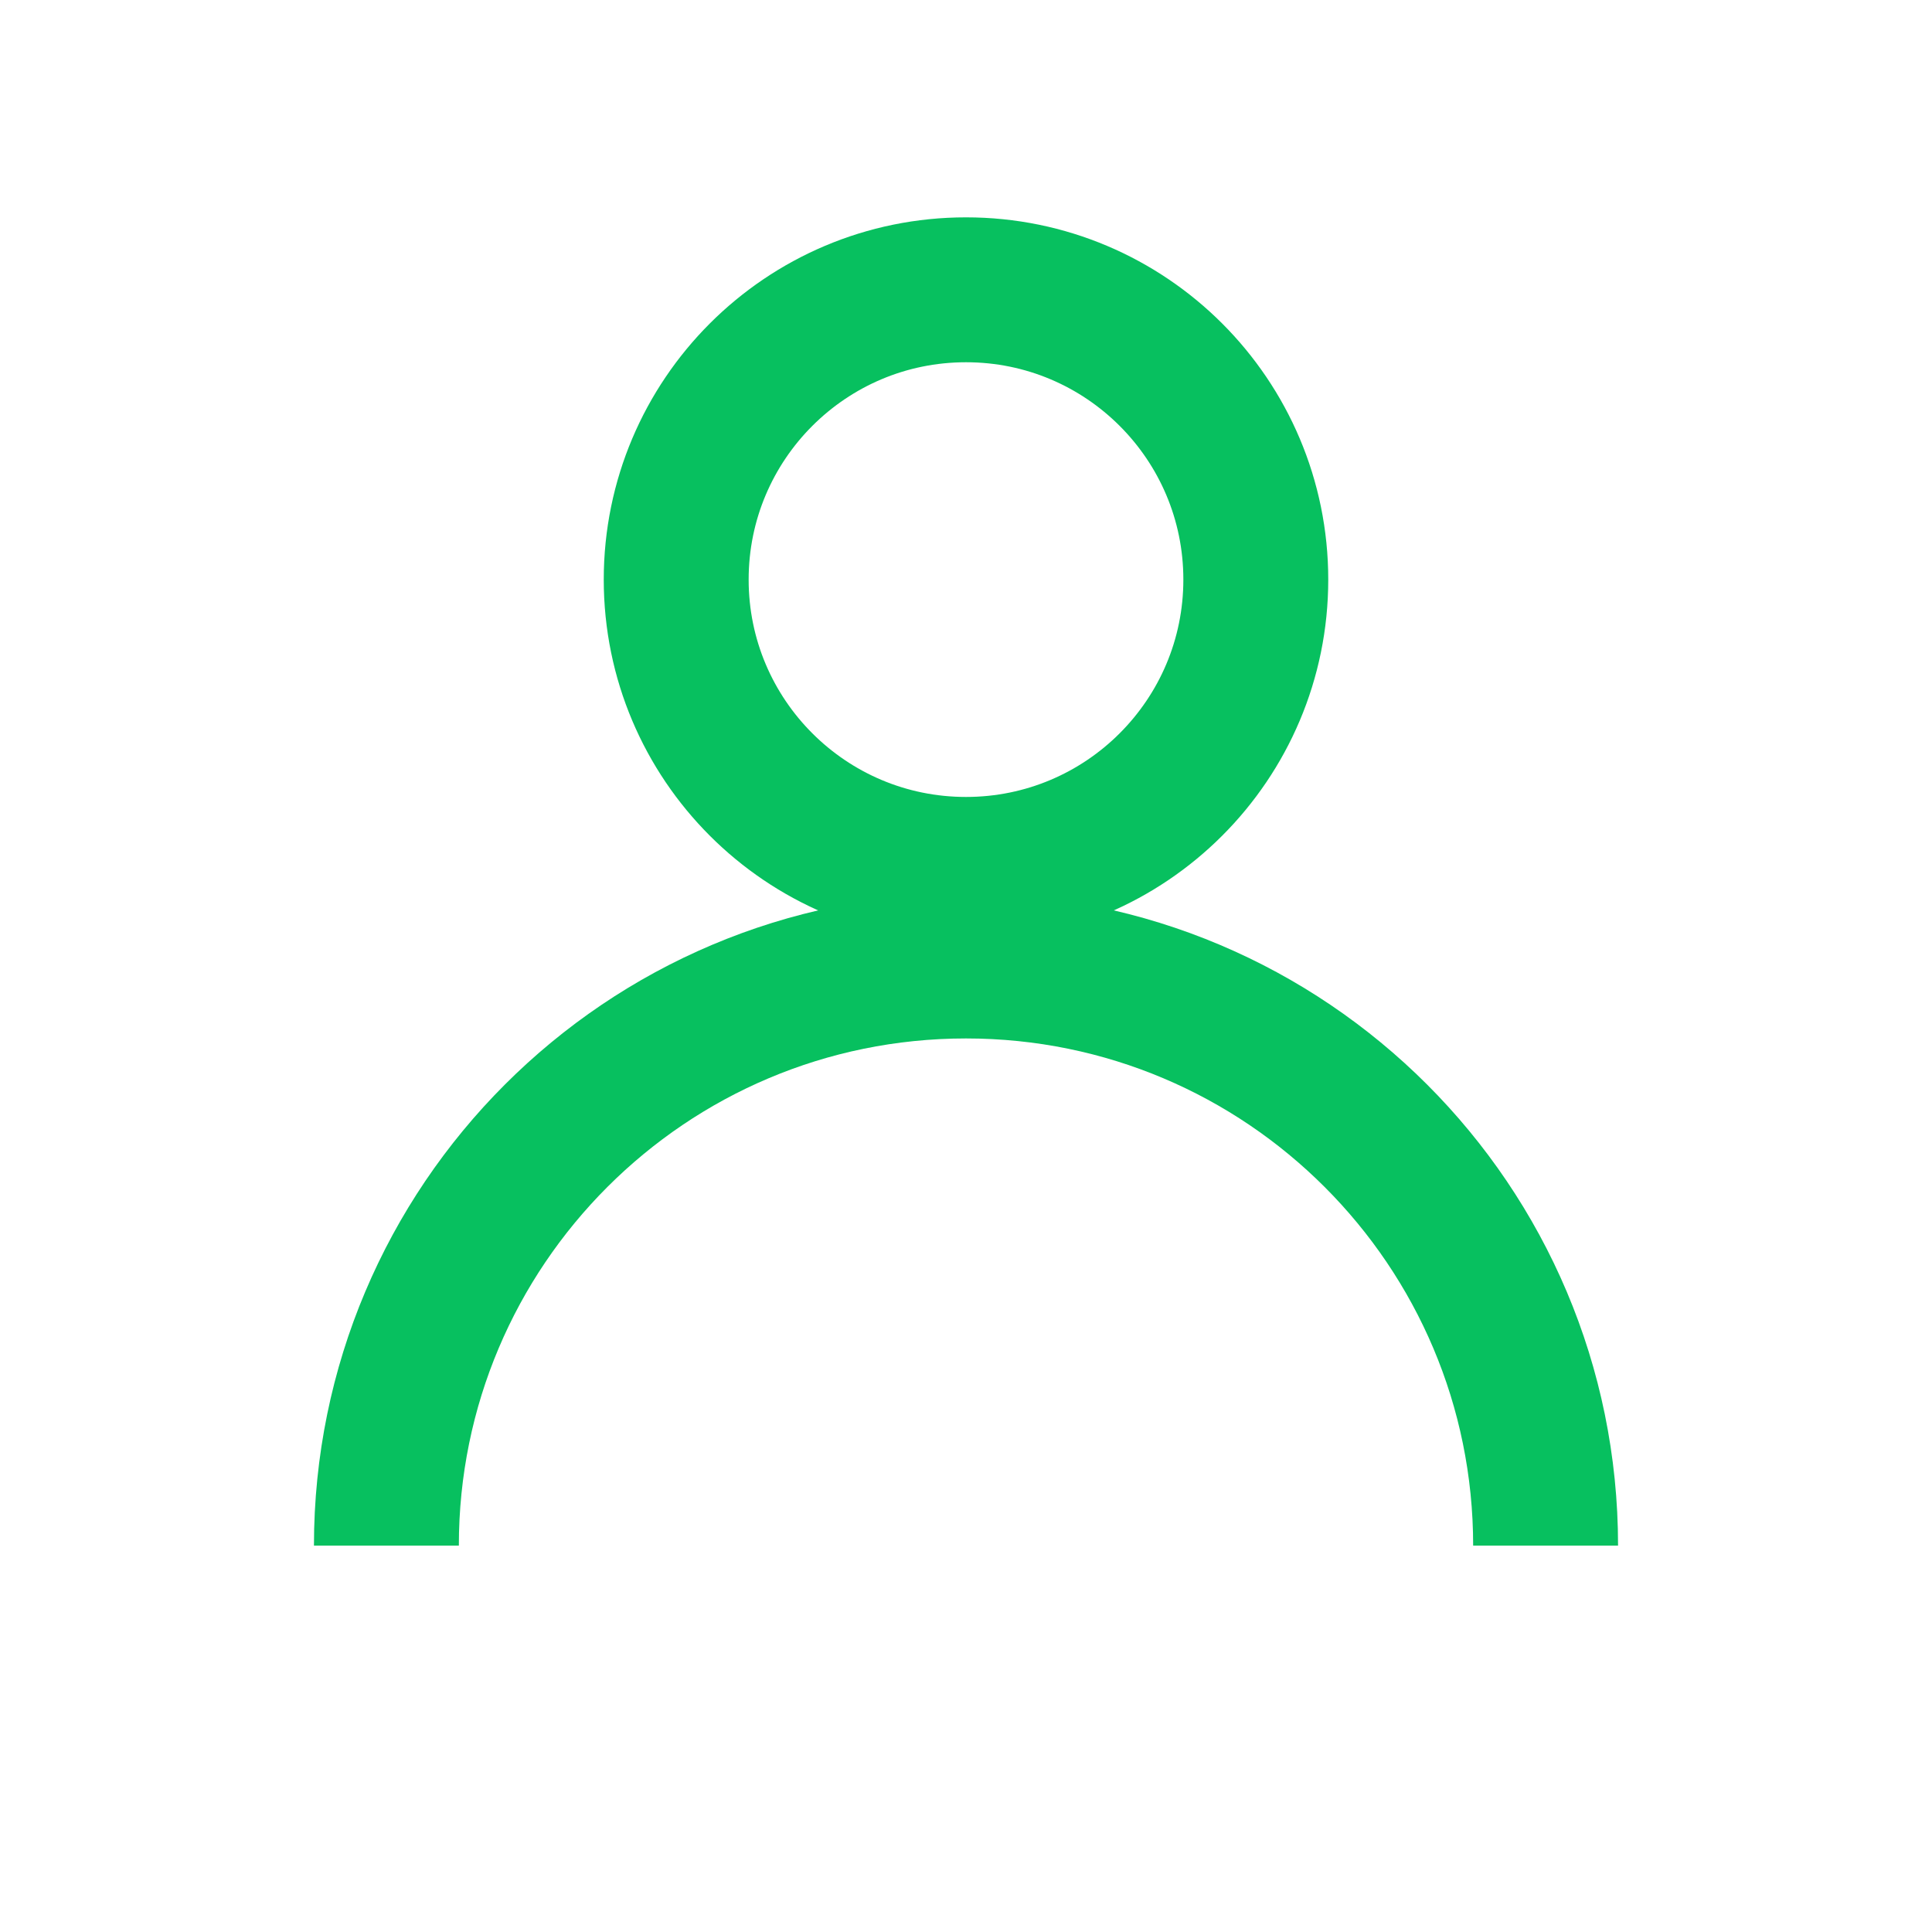
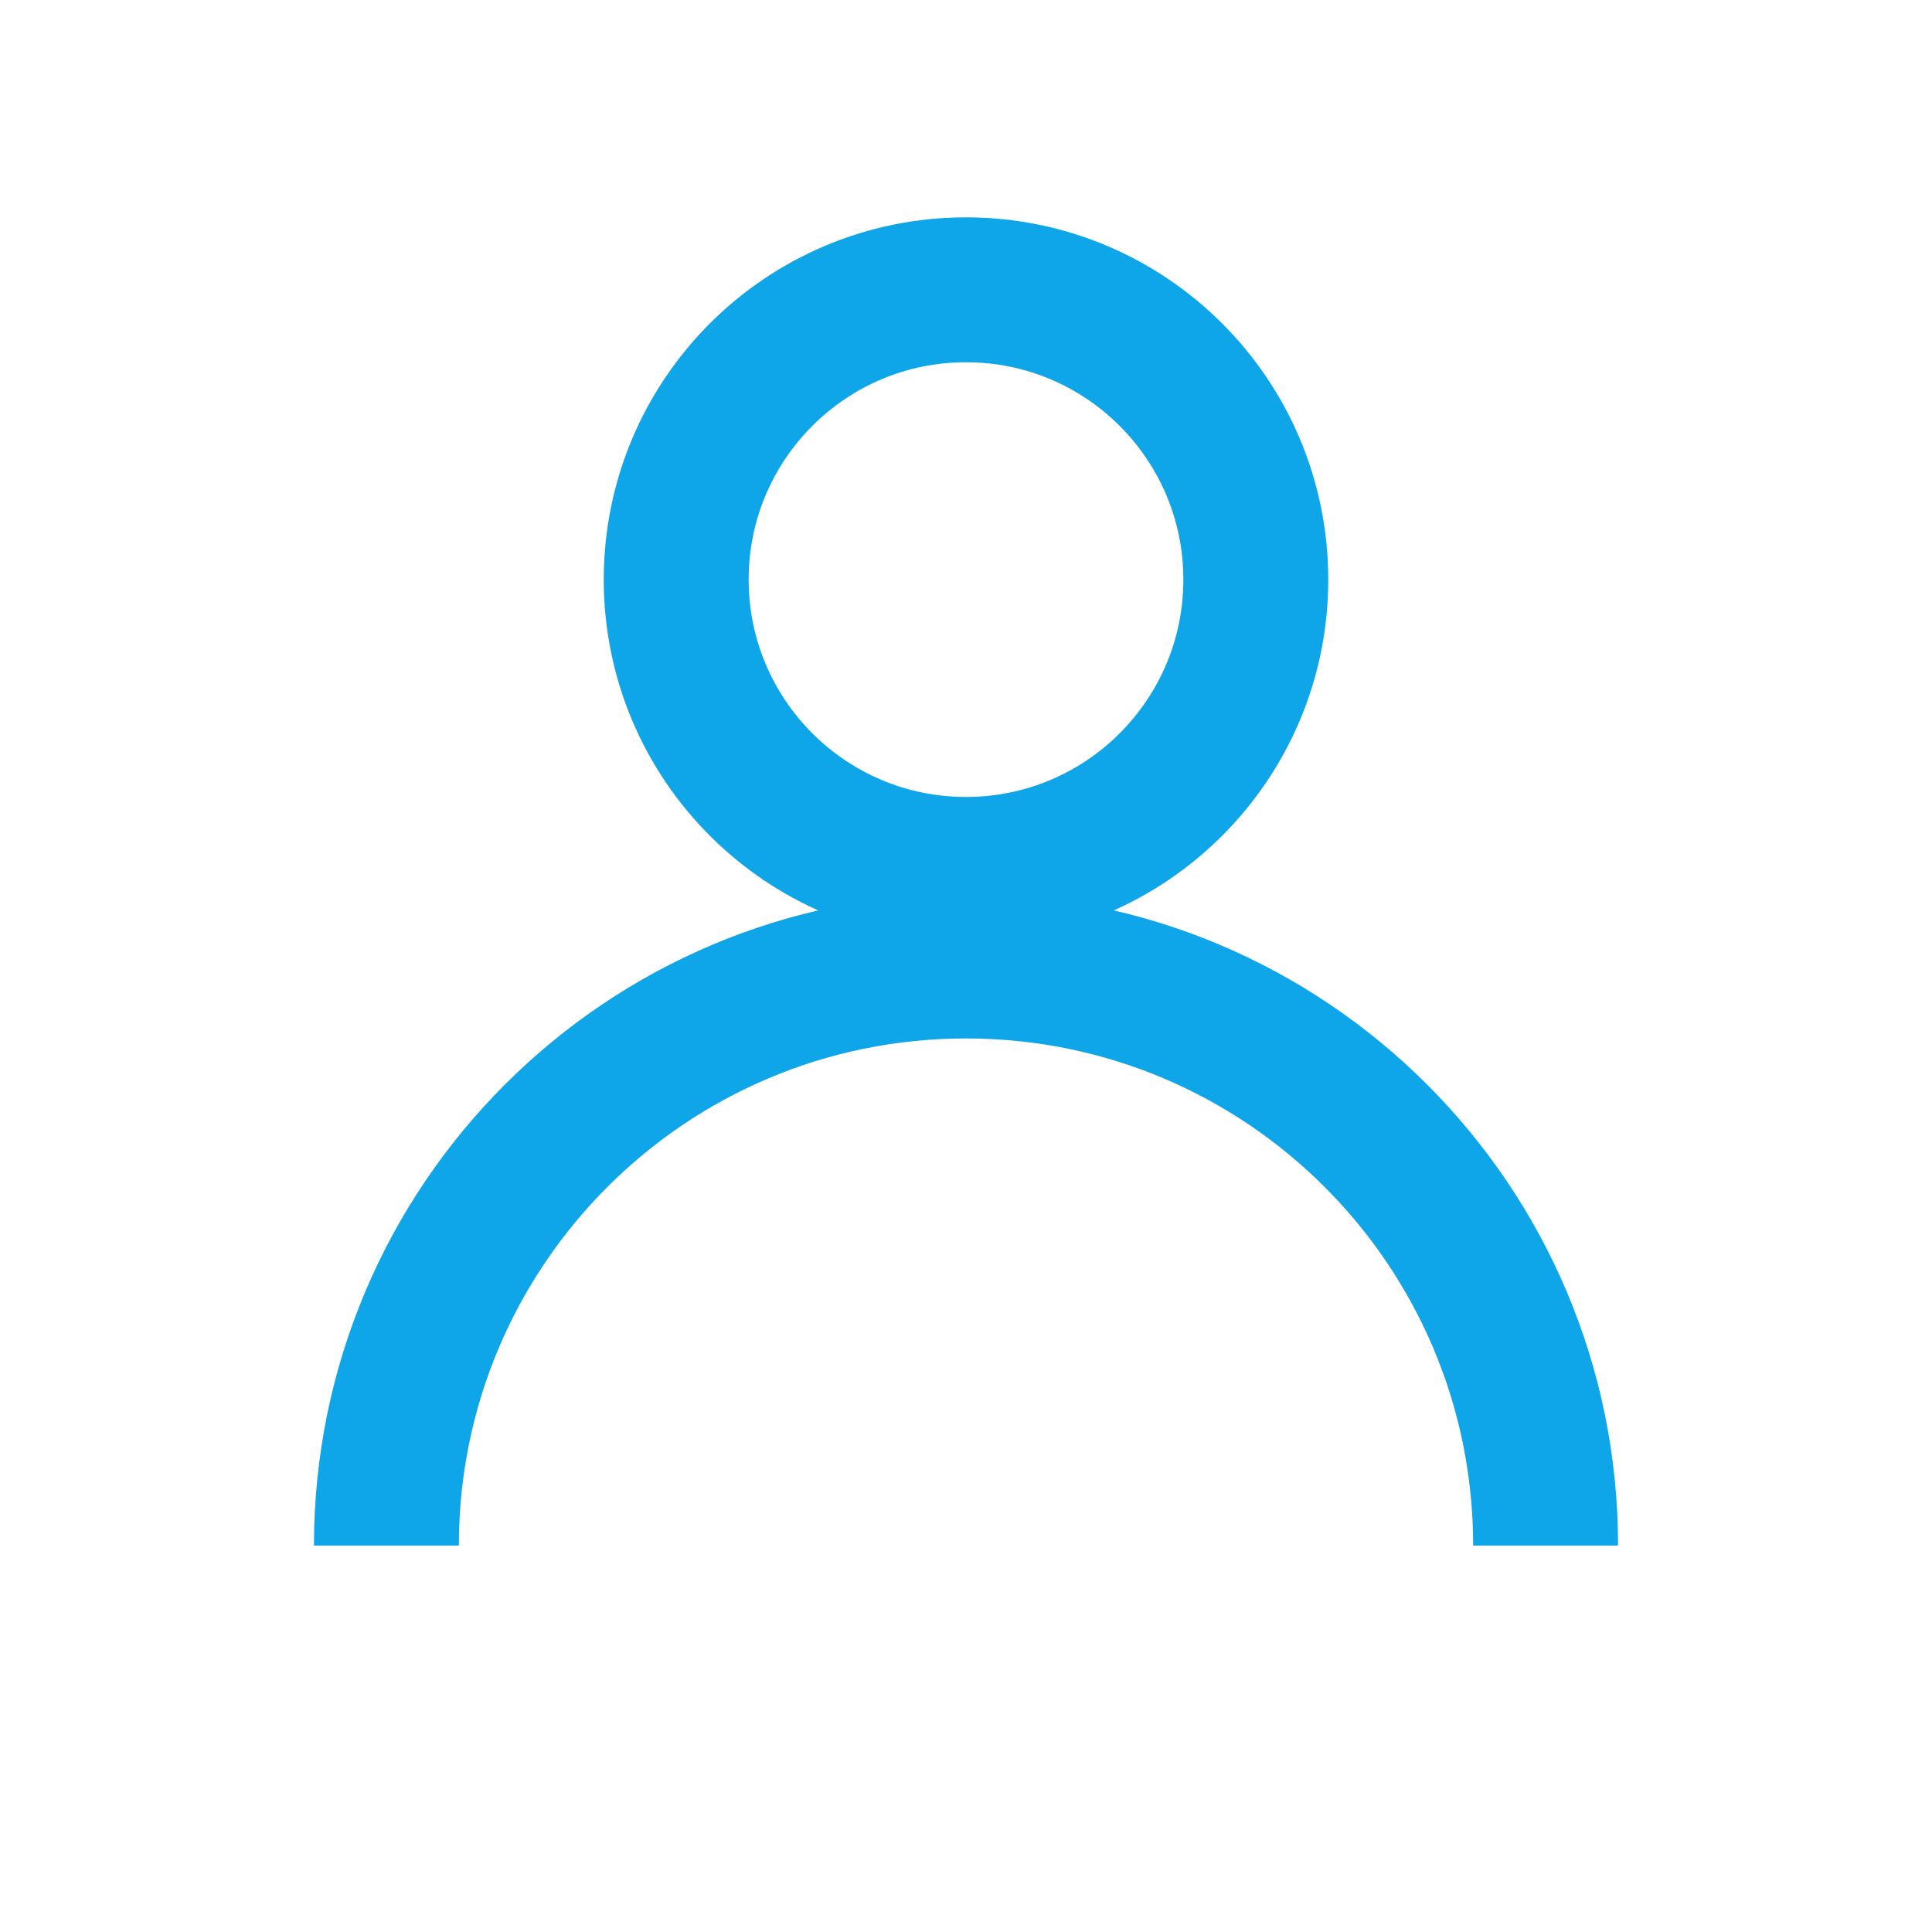
<svg xmlns="http://www.w3.org/2000/svg" width="20" height="20" viewBox="0 0 20 20" fill="none">
-   <circle cx="10" cy="6" r="3" stroke="#07C05F" stroke-width="1.5" fill="none" />
-   <path d="M4 16c0-3.314 2.686-6 6-6s6 2.686 6 6" stroke="#07C05F" stroke-width="1.5" fill="none" />
+   <circle cx="10" cy="6" r="3" stroke="#0EA5E9" stroke-width="1.5" fill="none" />
+   <path d="M4 16c0-3.314 2.686-6 6-6s6 2.686 6 6" stroke="#0EA5E9" stroke-width="1.5" fill="none" />
</svg>
